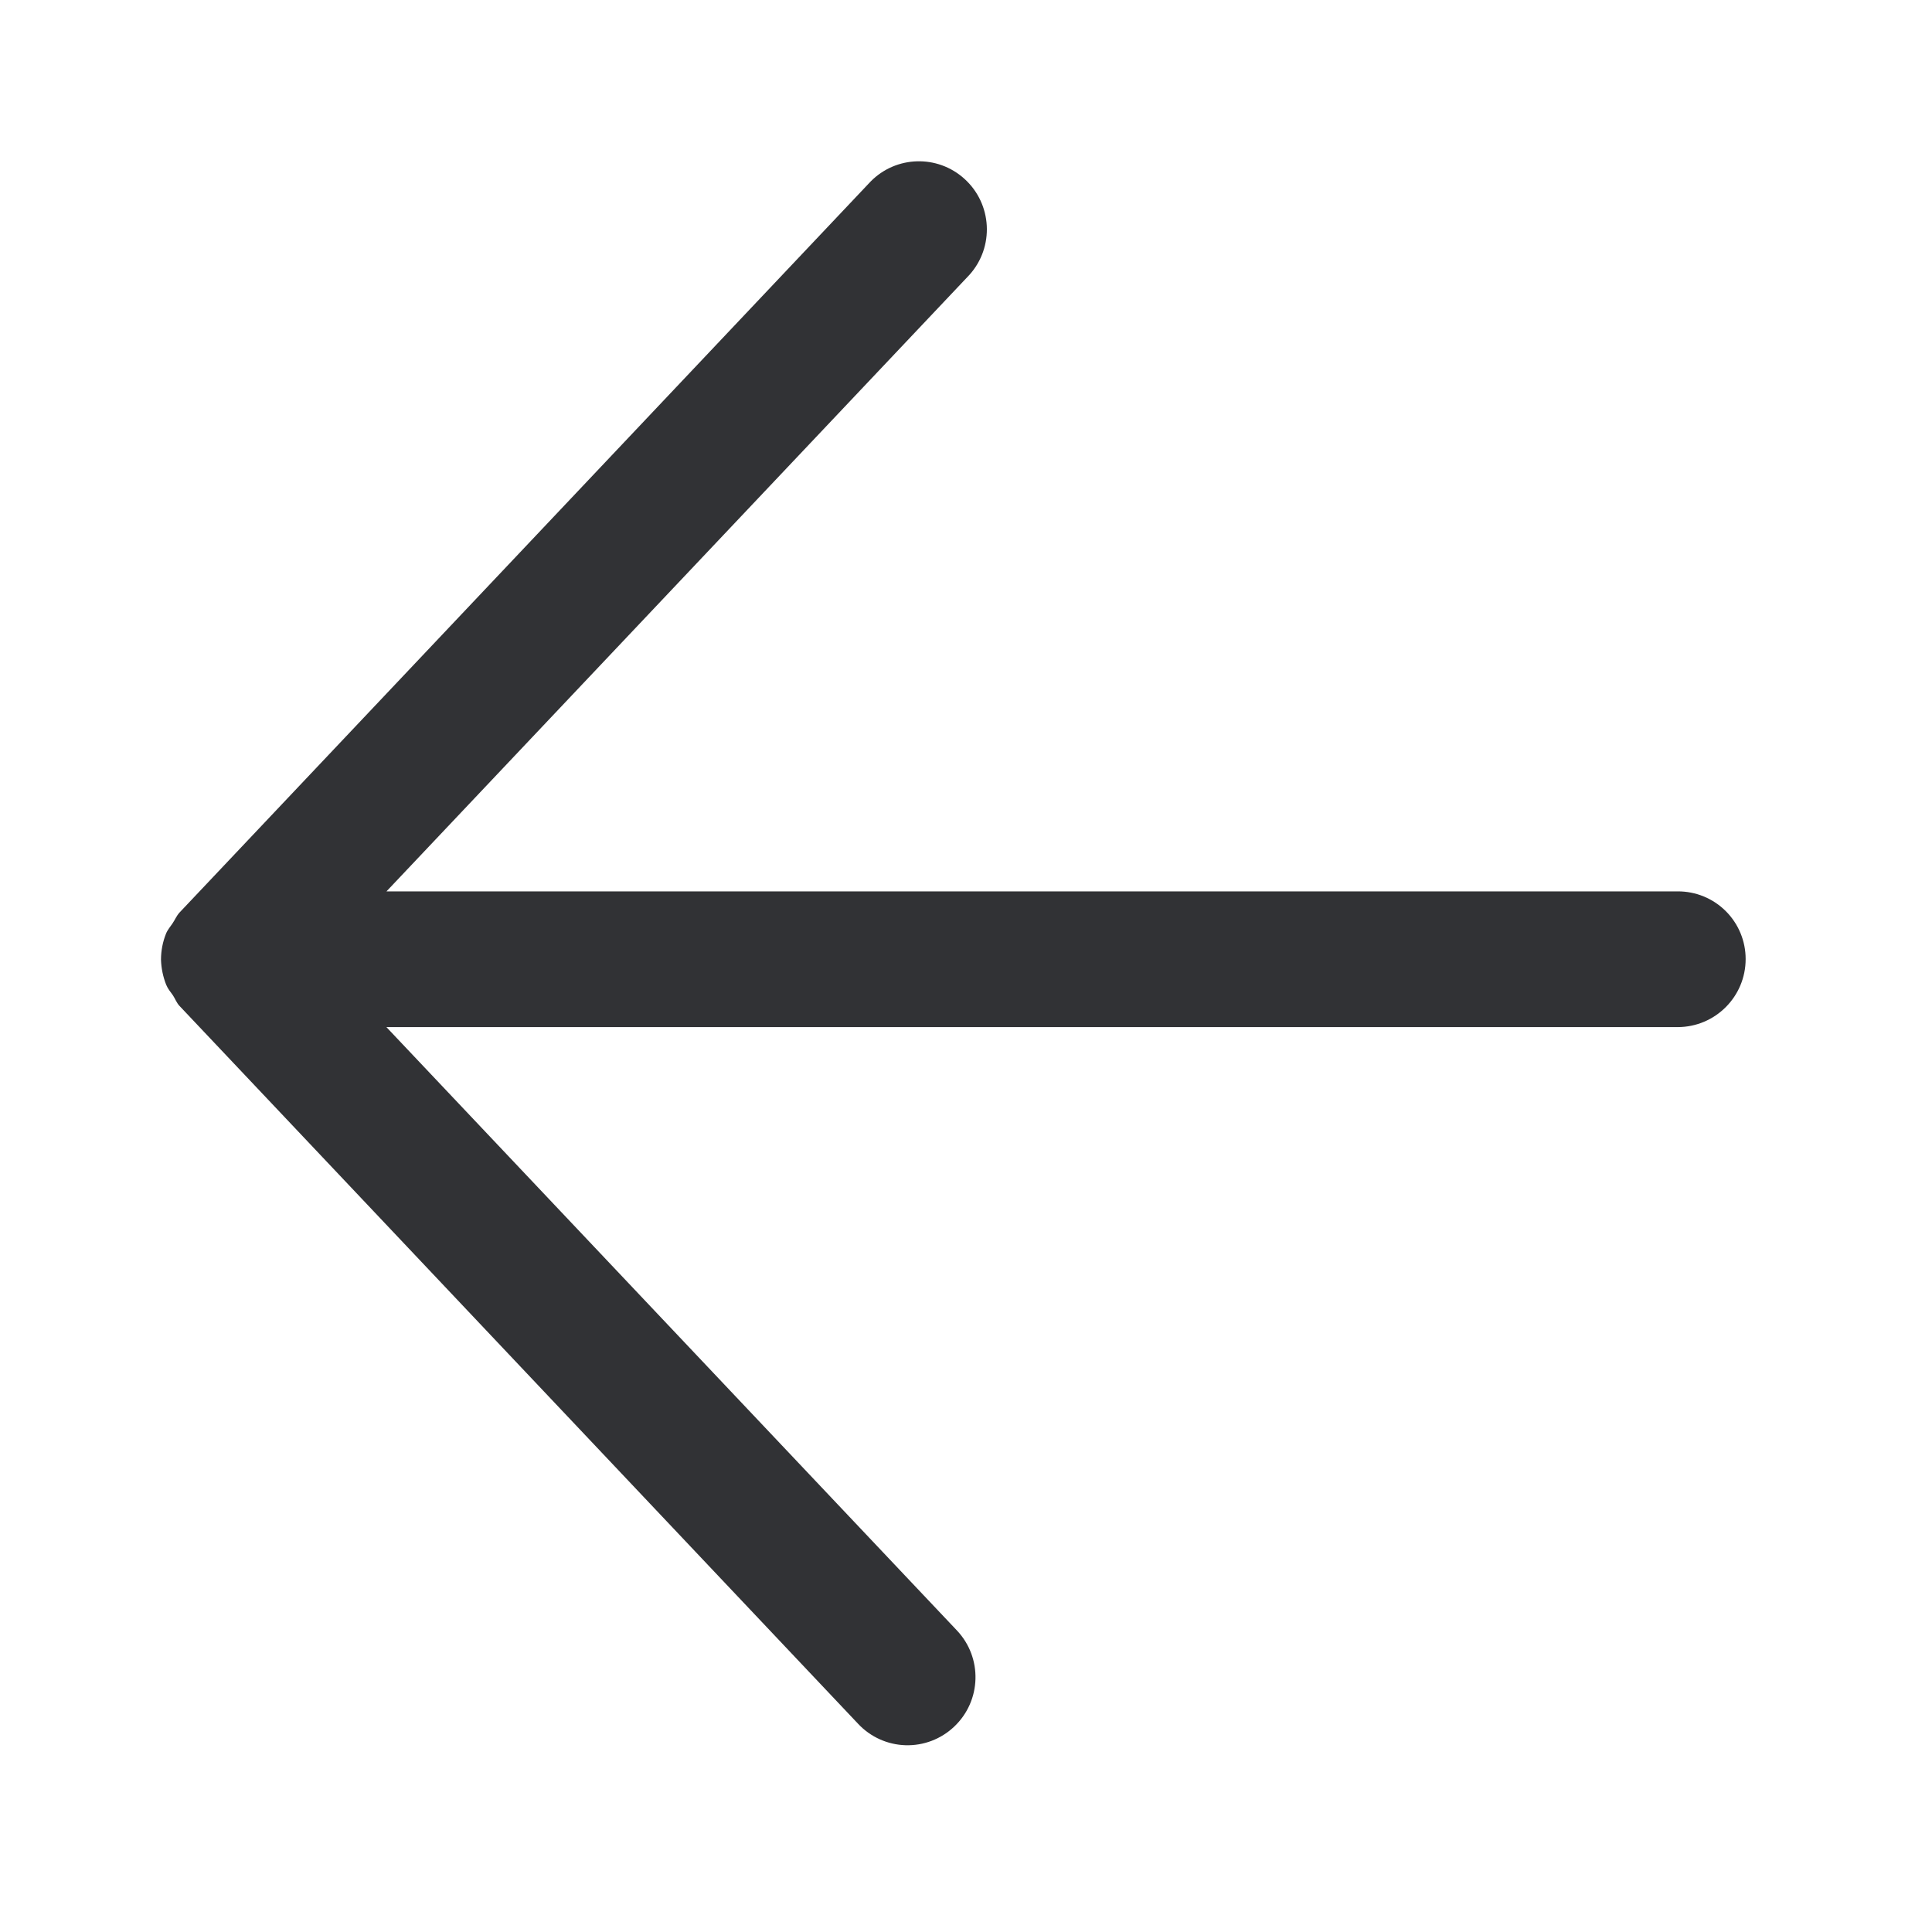
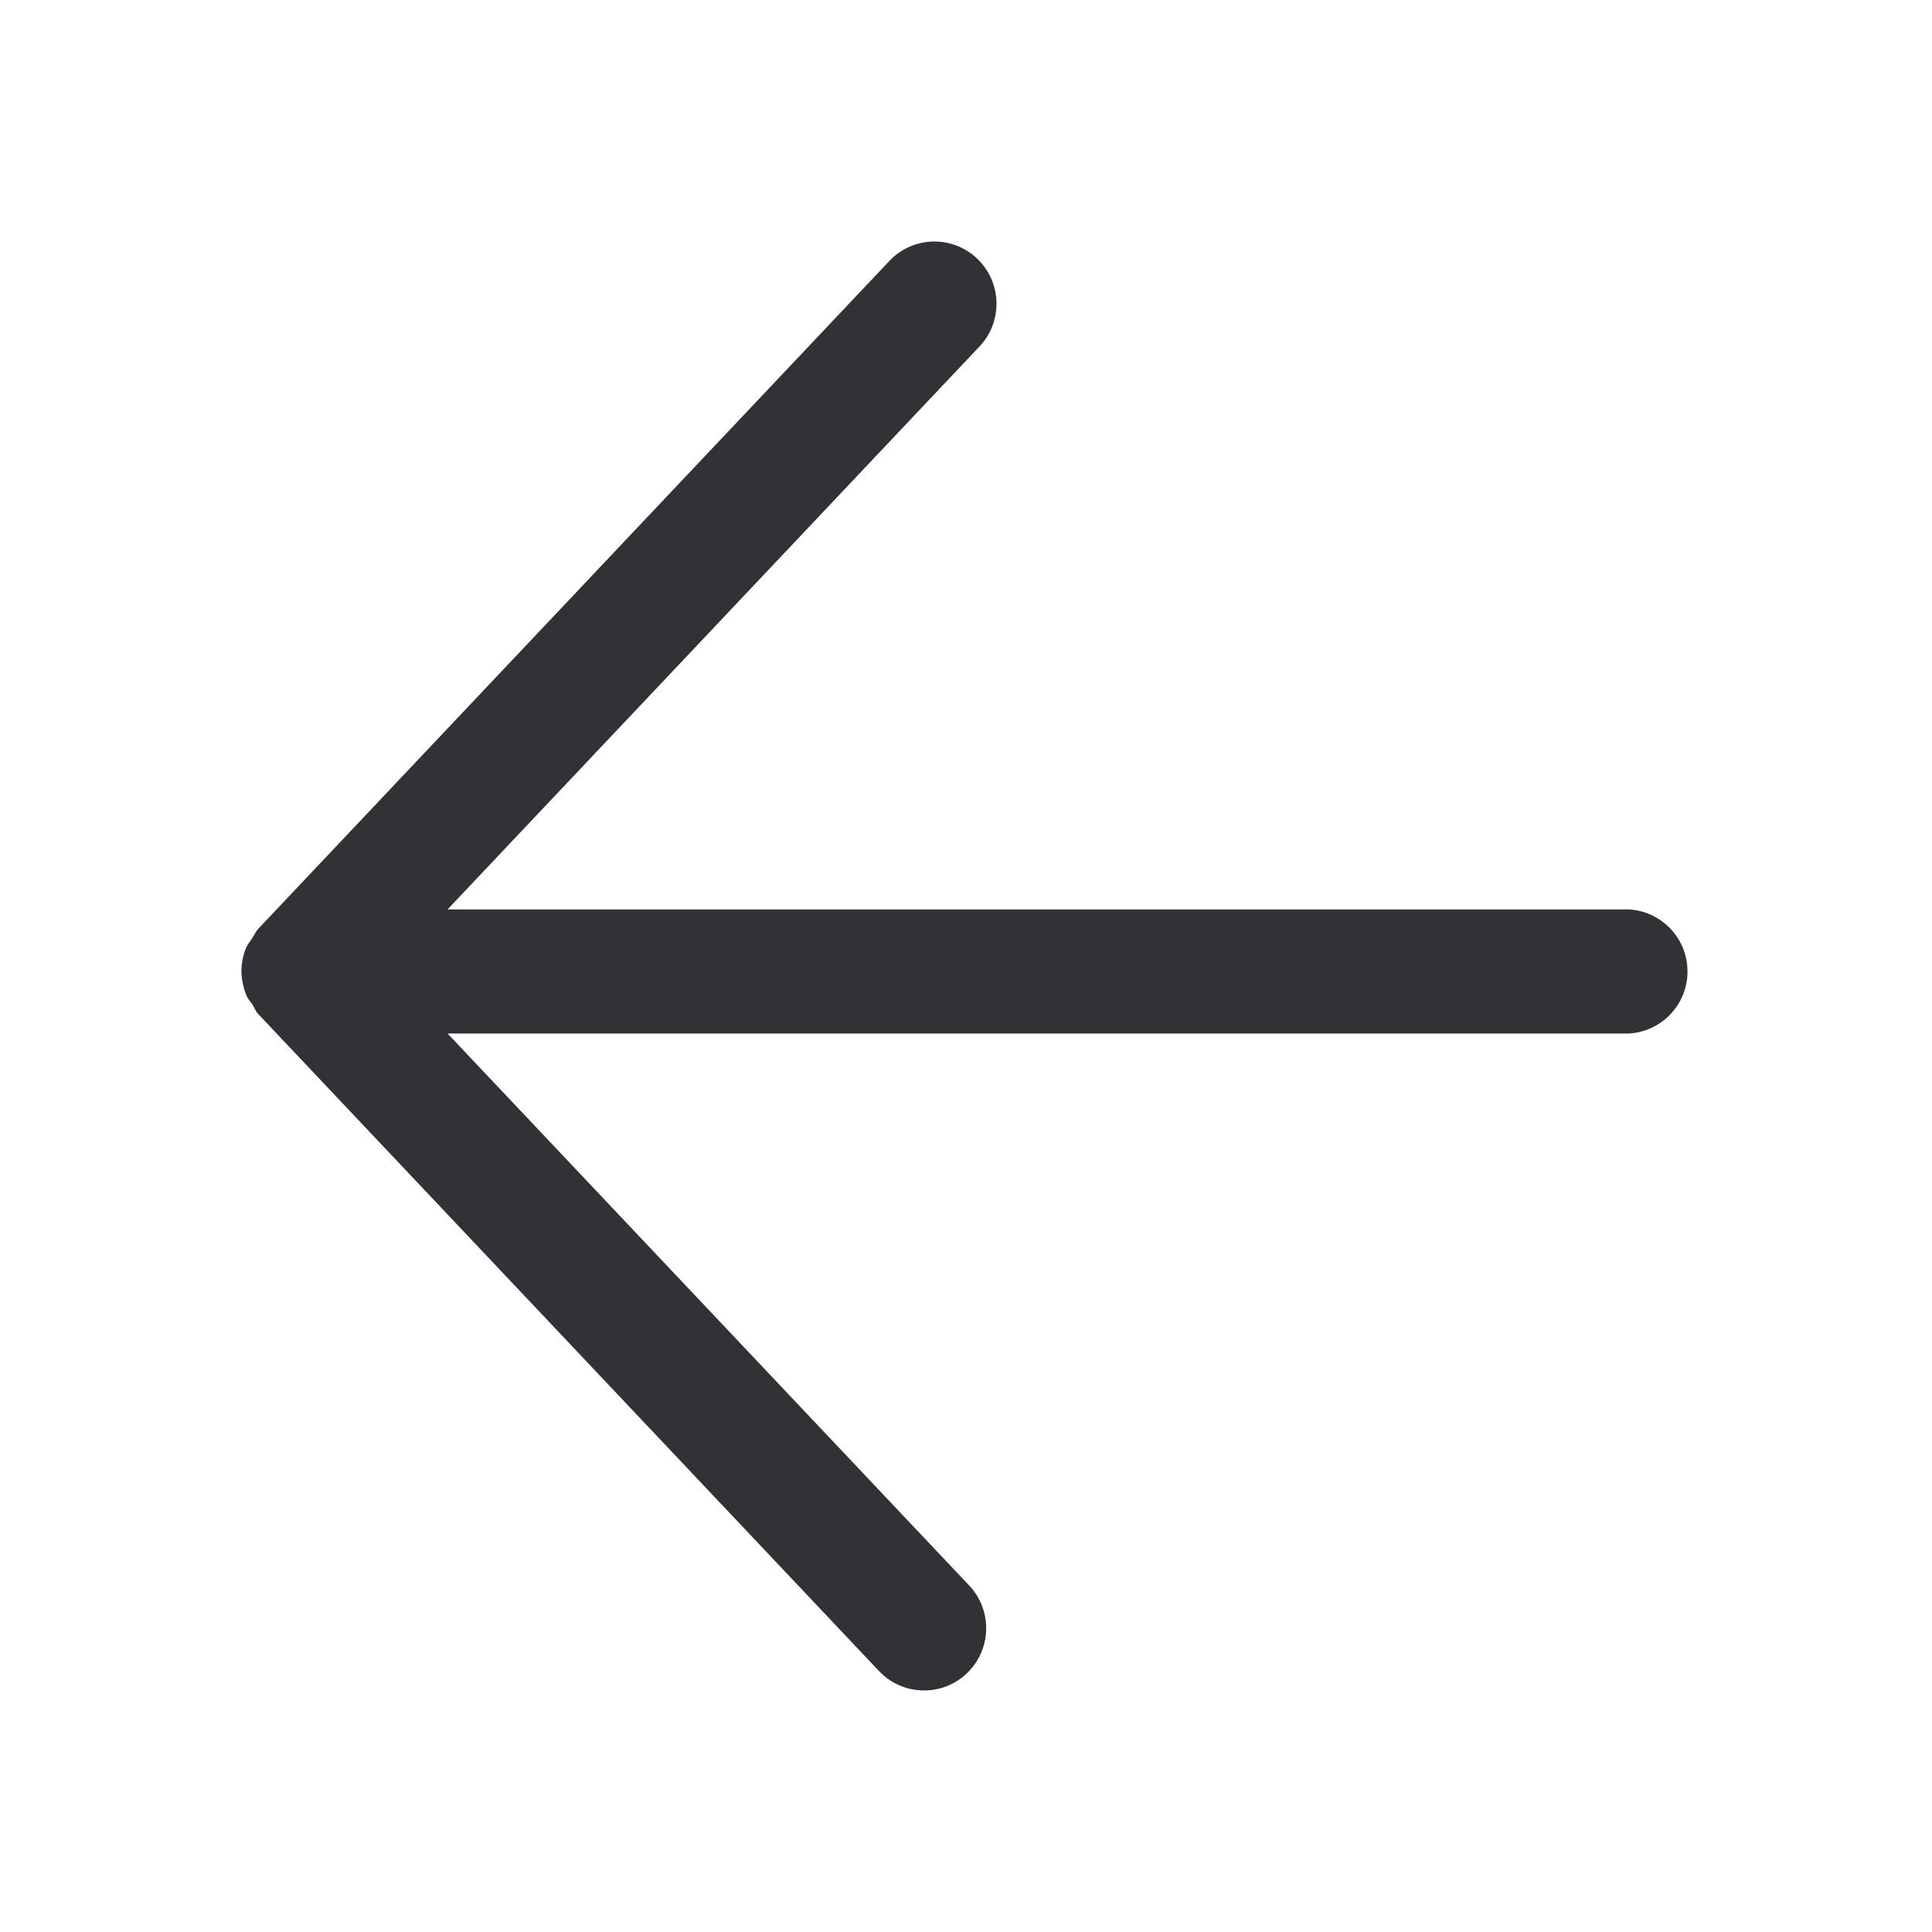
<svg xmlns="http://www.w3.org/2000/svg" width="24" height="24" viewBox="0 0 24 24">
-   <path d="M20.843 11.073H4.801l7.241-7.658a.846.846 0 00-.062-1.194.842.842 0 00-1.165.034L2.23 11.336c-.037.04-.056.09-.087.135-.028.042-.062.08-.081.128a.872.872 0 00-.062.317v.006a.92.92 0 00.064.31c.02.05.054.09.084.132.028.042.045.093.082.132l8.431 8.919a.841.841 0 001.19.036s.003 0 .003-.003a.845.845 0 00.034-1.193L4.8 12.759h16.042a.845.845 0 00.843-.846.84.84 0 00-.843-.84" fill="#313235" fill-rule="nonzero" />
+   <path d="M20.23 11.297H5.56l6.62-7.006a.774.774 0 00-.056-1.092.77.77 0 00-1.065.031l-7.85 8.307c-.033.036-.051.082-.08.123-.025.039-.056.075-.074.118a.798.798 0 00-.056.29v.005a.842.842 0 00.059.284c.018.047.049.082.077.12.025.04.04.085.074.121l7.71 8.16a.77.77 0 001.088.032s.002 0 .002-.002a.773.773 0 00.031-1.092l-6.48-6.857H20.23a.772.772 0 000-1.542" fill="#313235" fill-rule="nonzero" />
</svg>
